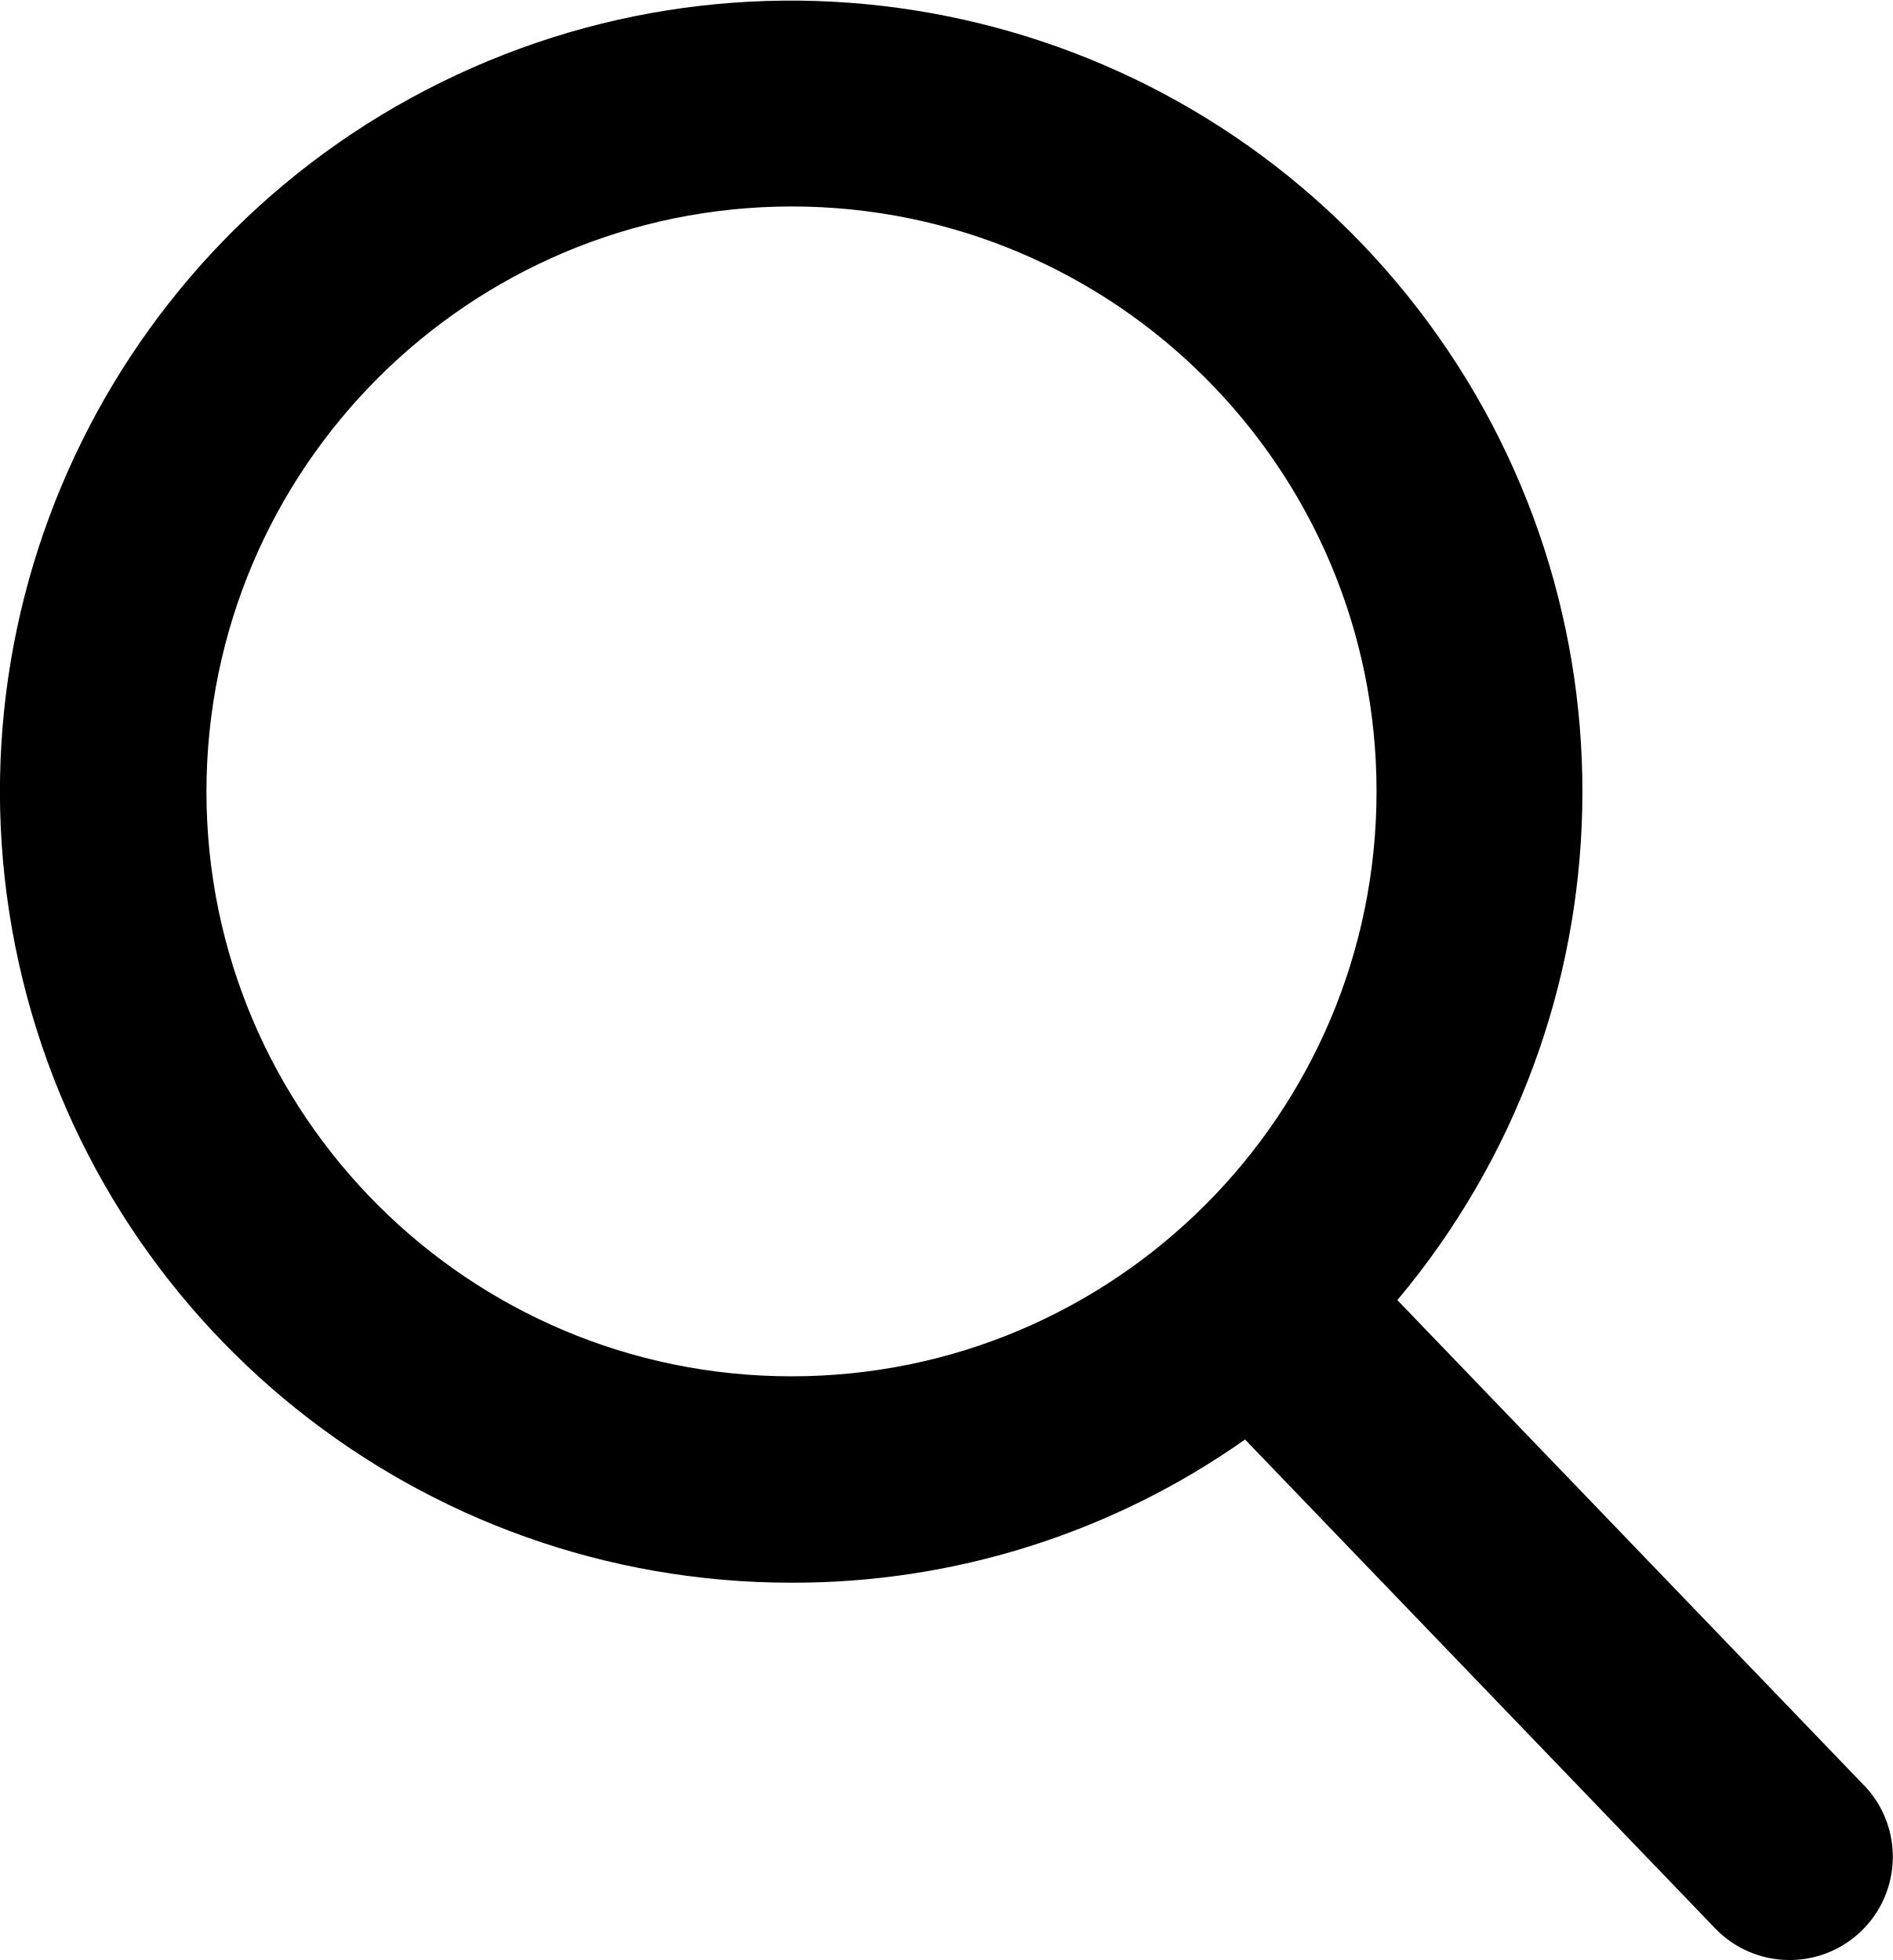
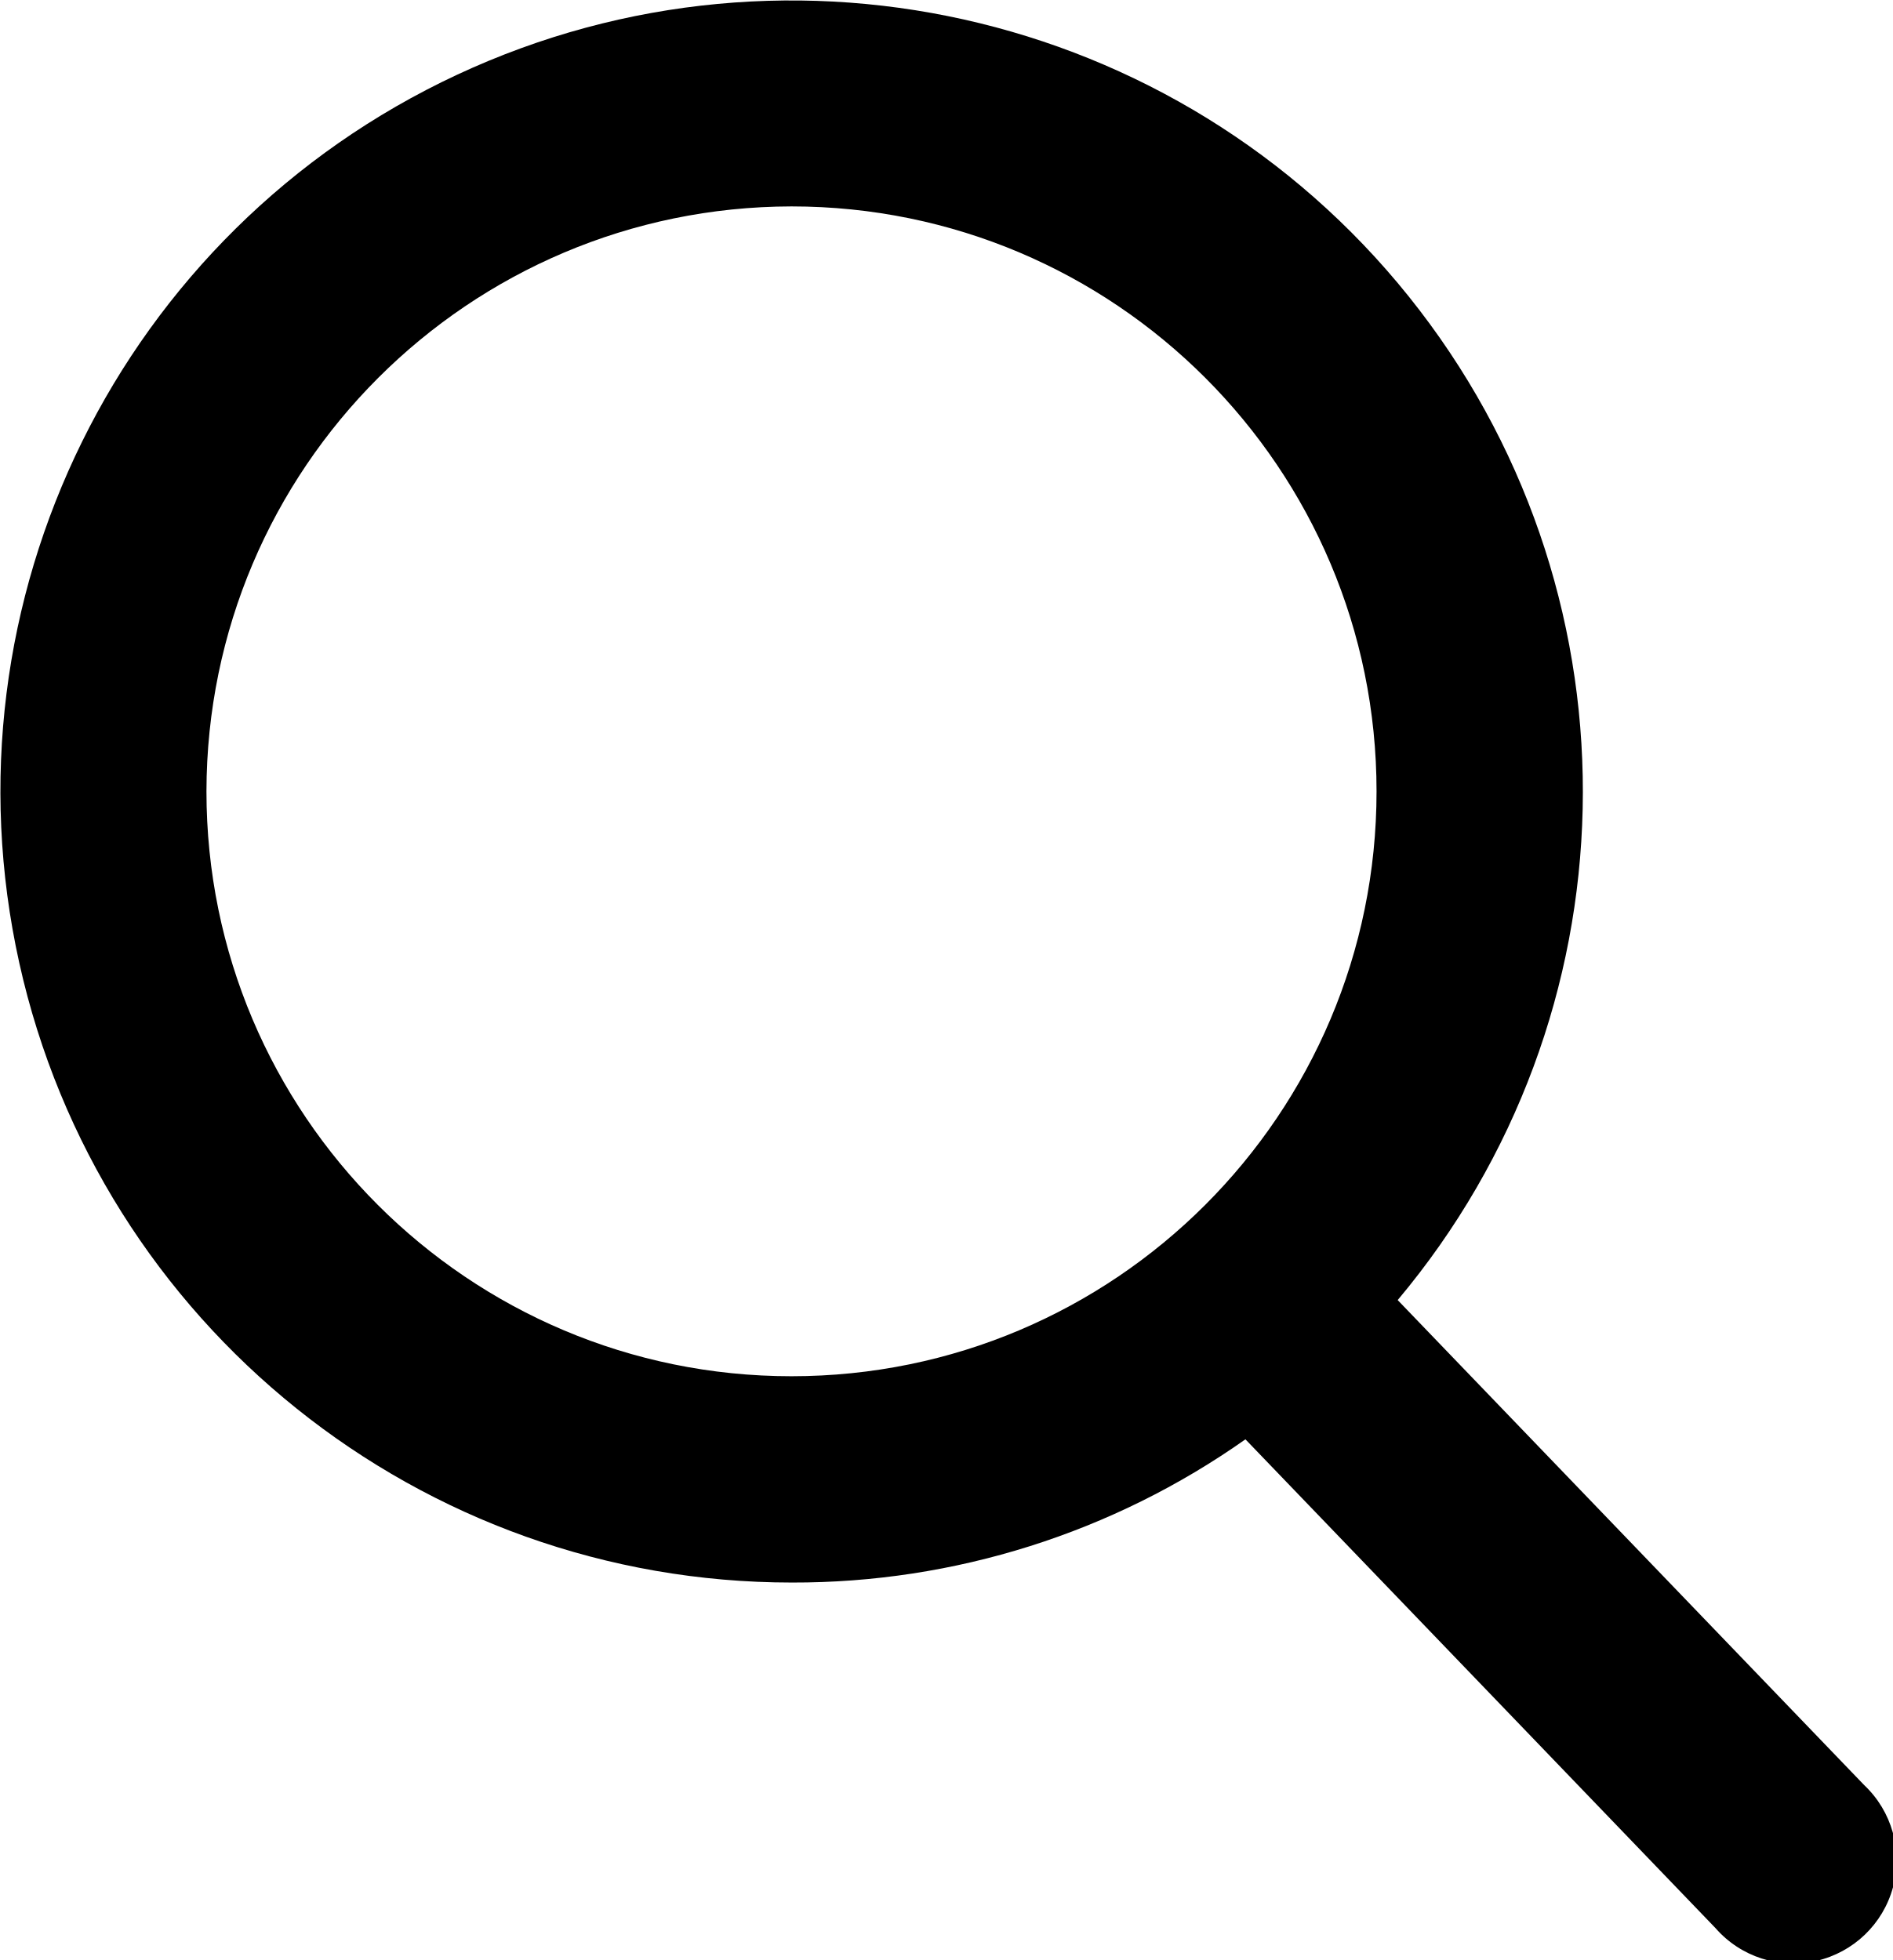
- <svg xmlns="http://www.w3.org/2000/svg" viewBox="0 0 26.02 26.951">
-   <path d="M26.608,24.548l-6.414-6.671a10.877,10.877,0,1,0-8.329,3.886A10.765,10.765,0,0,0,18.1,19.794l6.463,6.722a1.419,1.419,0,1,0,2.046-1.968ZM11.865,2.839a8.043,8.043,0,1,1-8.043,8.043A8.052,8.052,0,0,1,11.865,2.839Z" transform="translate(-0.984)" />
+ <svg xmlns="http://www.w3.org/2000/svg" viewBox="0 0 18.087 18.735">
+   <path d="M18.8,17.064l-4.459-4.637a7.561,7.561,0,1,0-5.789,2.7,7.483,7.483,0,0,0,4.334-1.369l4.493,4.673A.987.987,0,1,0,18.8,17.064ZM8.548,1.973A5.591,5.591,0,1,1,2.957,7.564,5.6,5.6,0,0,1,8.548,1.973Z" transform="translate(-0.984)" />
</svg>
